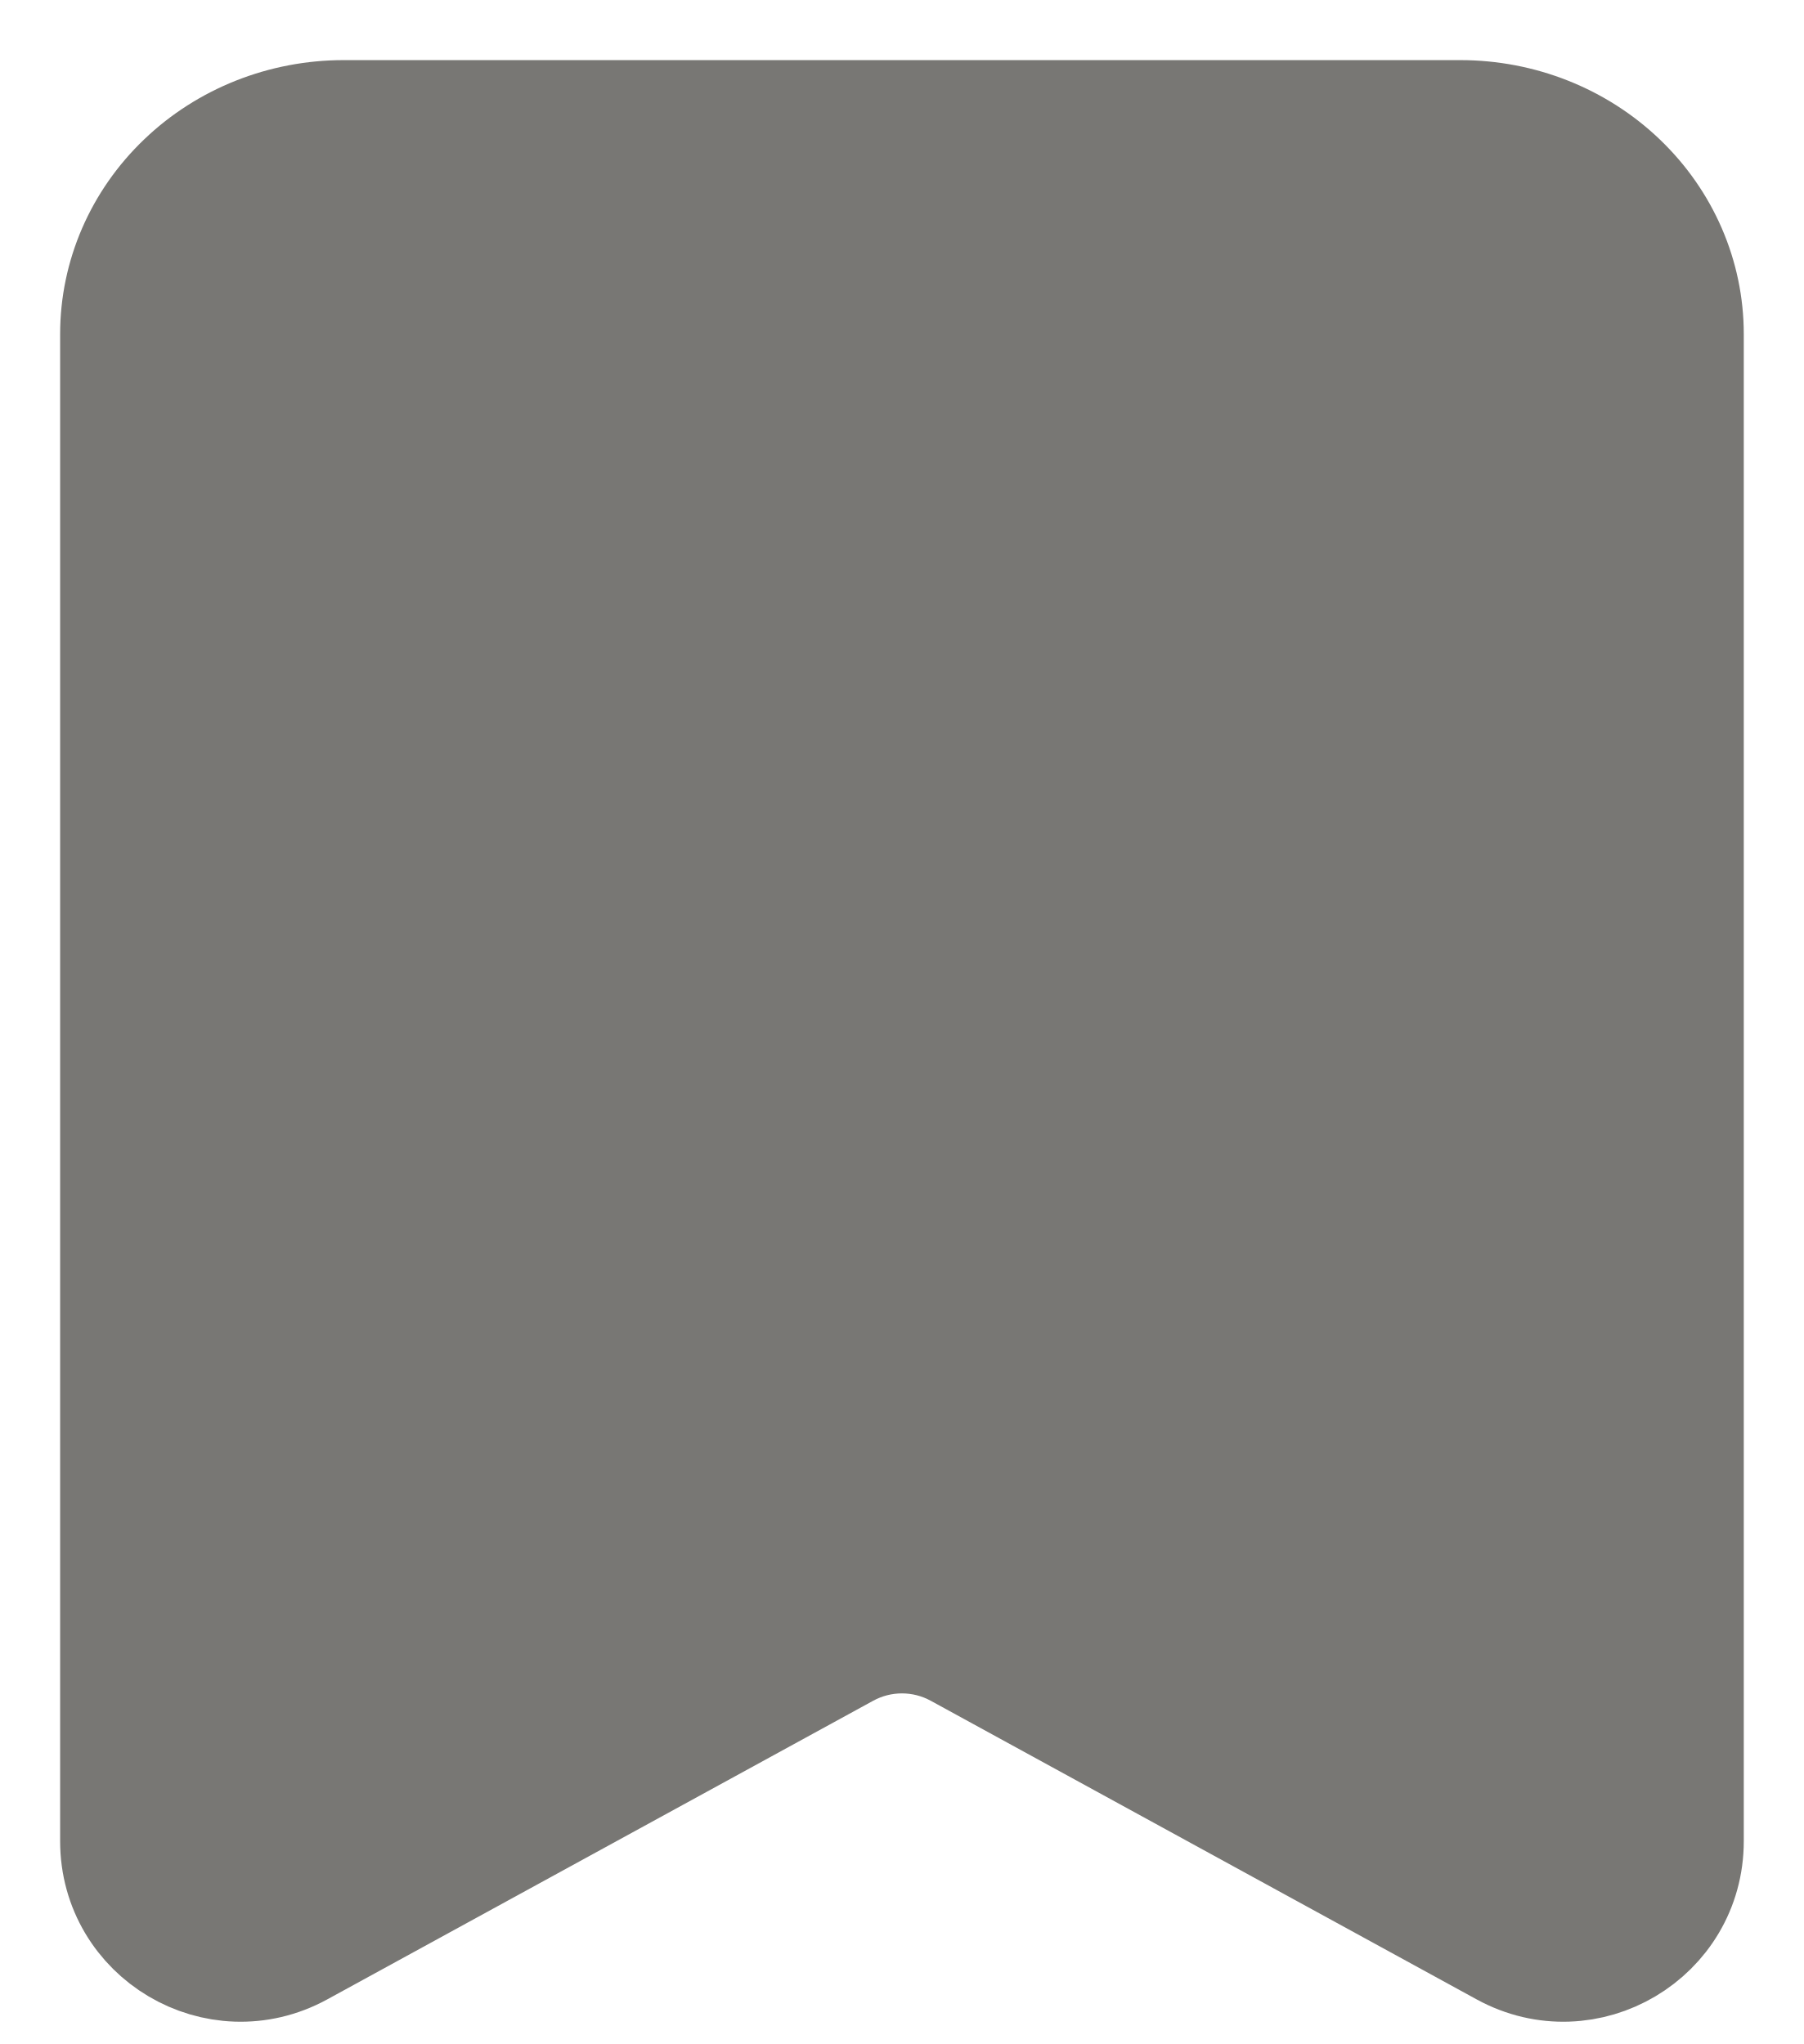
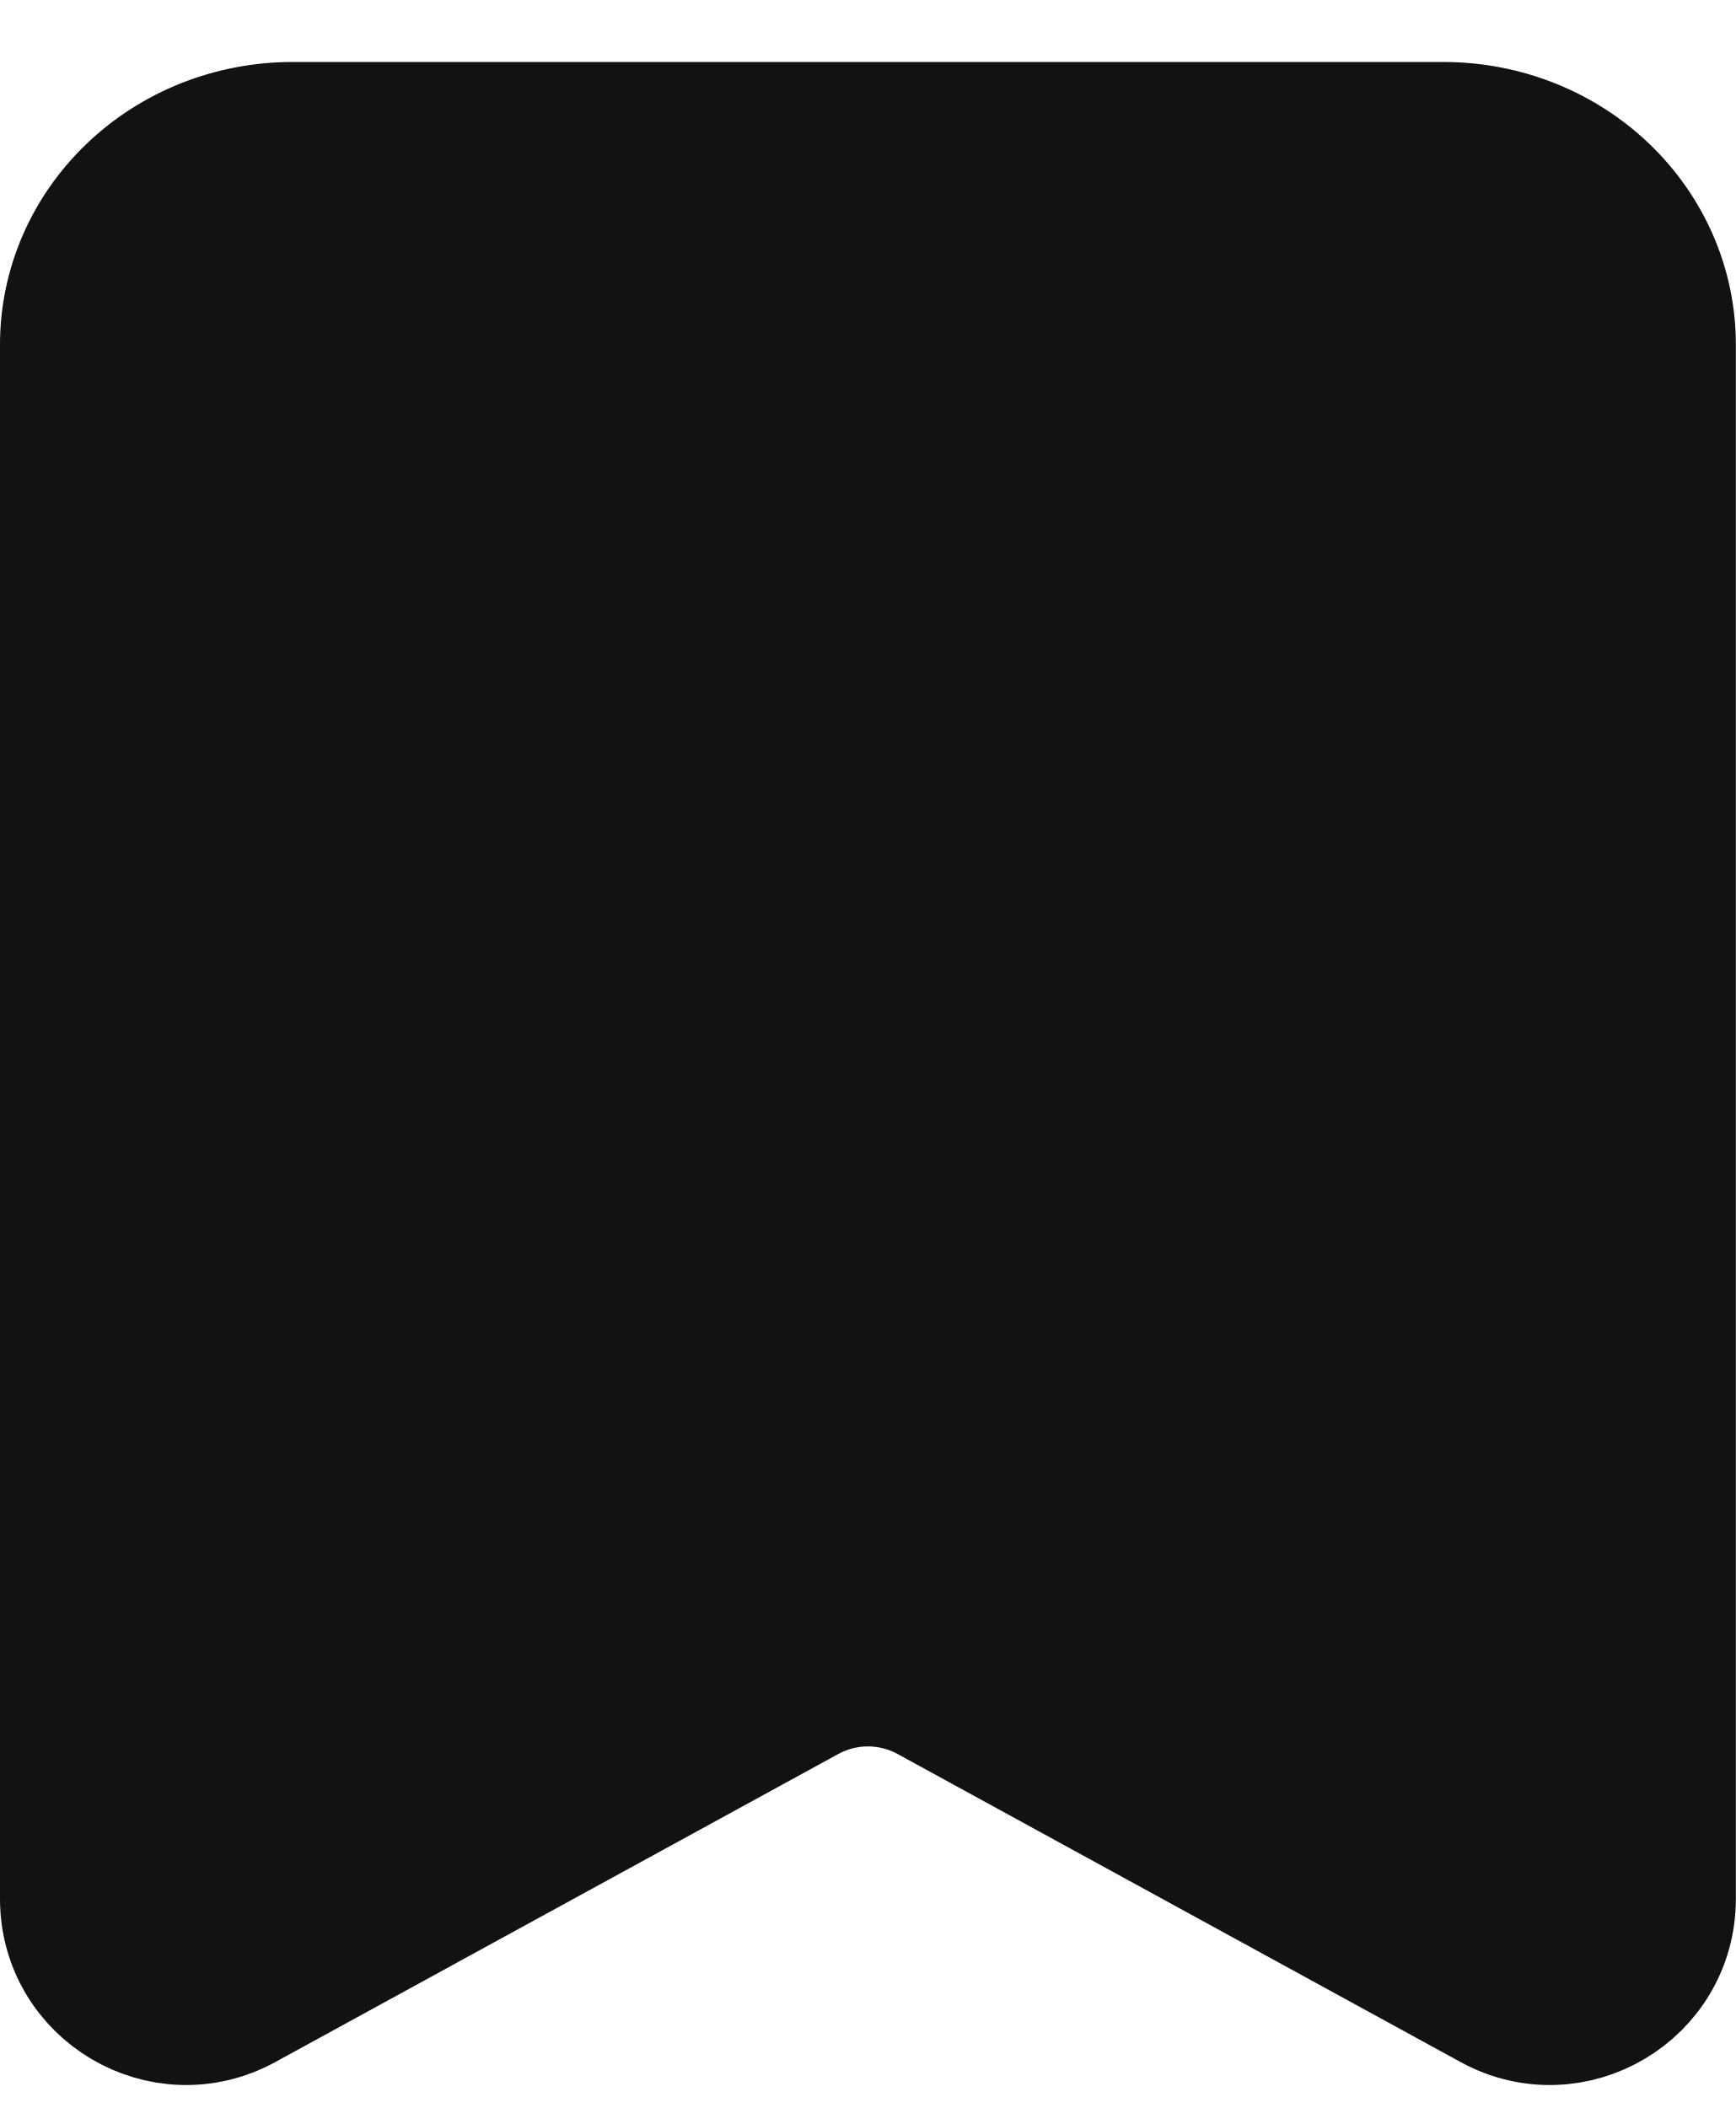
- <svg xmlns="http://www.w3.org/2000/svg" width="15" height="17" viewBox="0 0 15 17" fill="none">
-   <path d="M14 15.313C14 16.073 13.187 16.555 12.52 16.191L7.98 13.707C7.681 13.543 7.319 13.543 7.02 13.707L2.48 16.191C1.813 16.555 1 16.073 1 15.313V2.778C1 2.306 1.196 1.854 1.544 1.521C1.892 1.187 2.365 1 2.857 1H12.143C12.635 1 13.108 1.187 13.456 1.521C13.804 1.854 14 2.306 14 2.778V15.313Z" fill="#787774" stroke="#787774" stroke-linecap="round" stroke-linejoin="round" />
+ <svg xmlns="http://www.w3.org/2000/svg" width="14" height="17" viewBox="0 0 14 17" fill="none">
+   <path d="M13.5 15.313C13.5 16.073 12.687 16.555 12.02 16.191L7.48 13.707C7.181 13.543 6.819 13.543 6.52 13.707L1.98 16.191C1.313 16.555 0.5 16.073 0.5 15.313V2.778C0.5 2.306 0.696 1.854 1.044 1.521C1.392 1.187 1.865 1 2.357 1H11.643C12.135 1 12.608 1.187 12.956 1.521C13.304 1.854 13.5 2.306 13.5 2.778V15.313Z" fill="#121211" stroke="#121211" stroke-linecap="round" stroke-linejoin="round" />
</svg>
